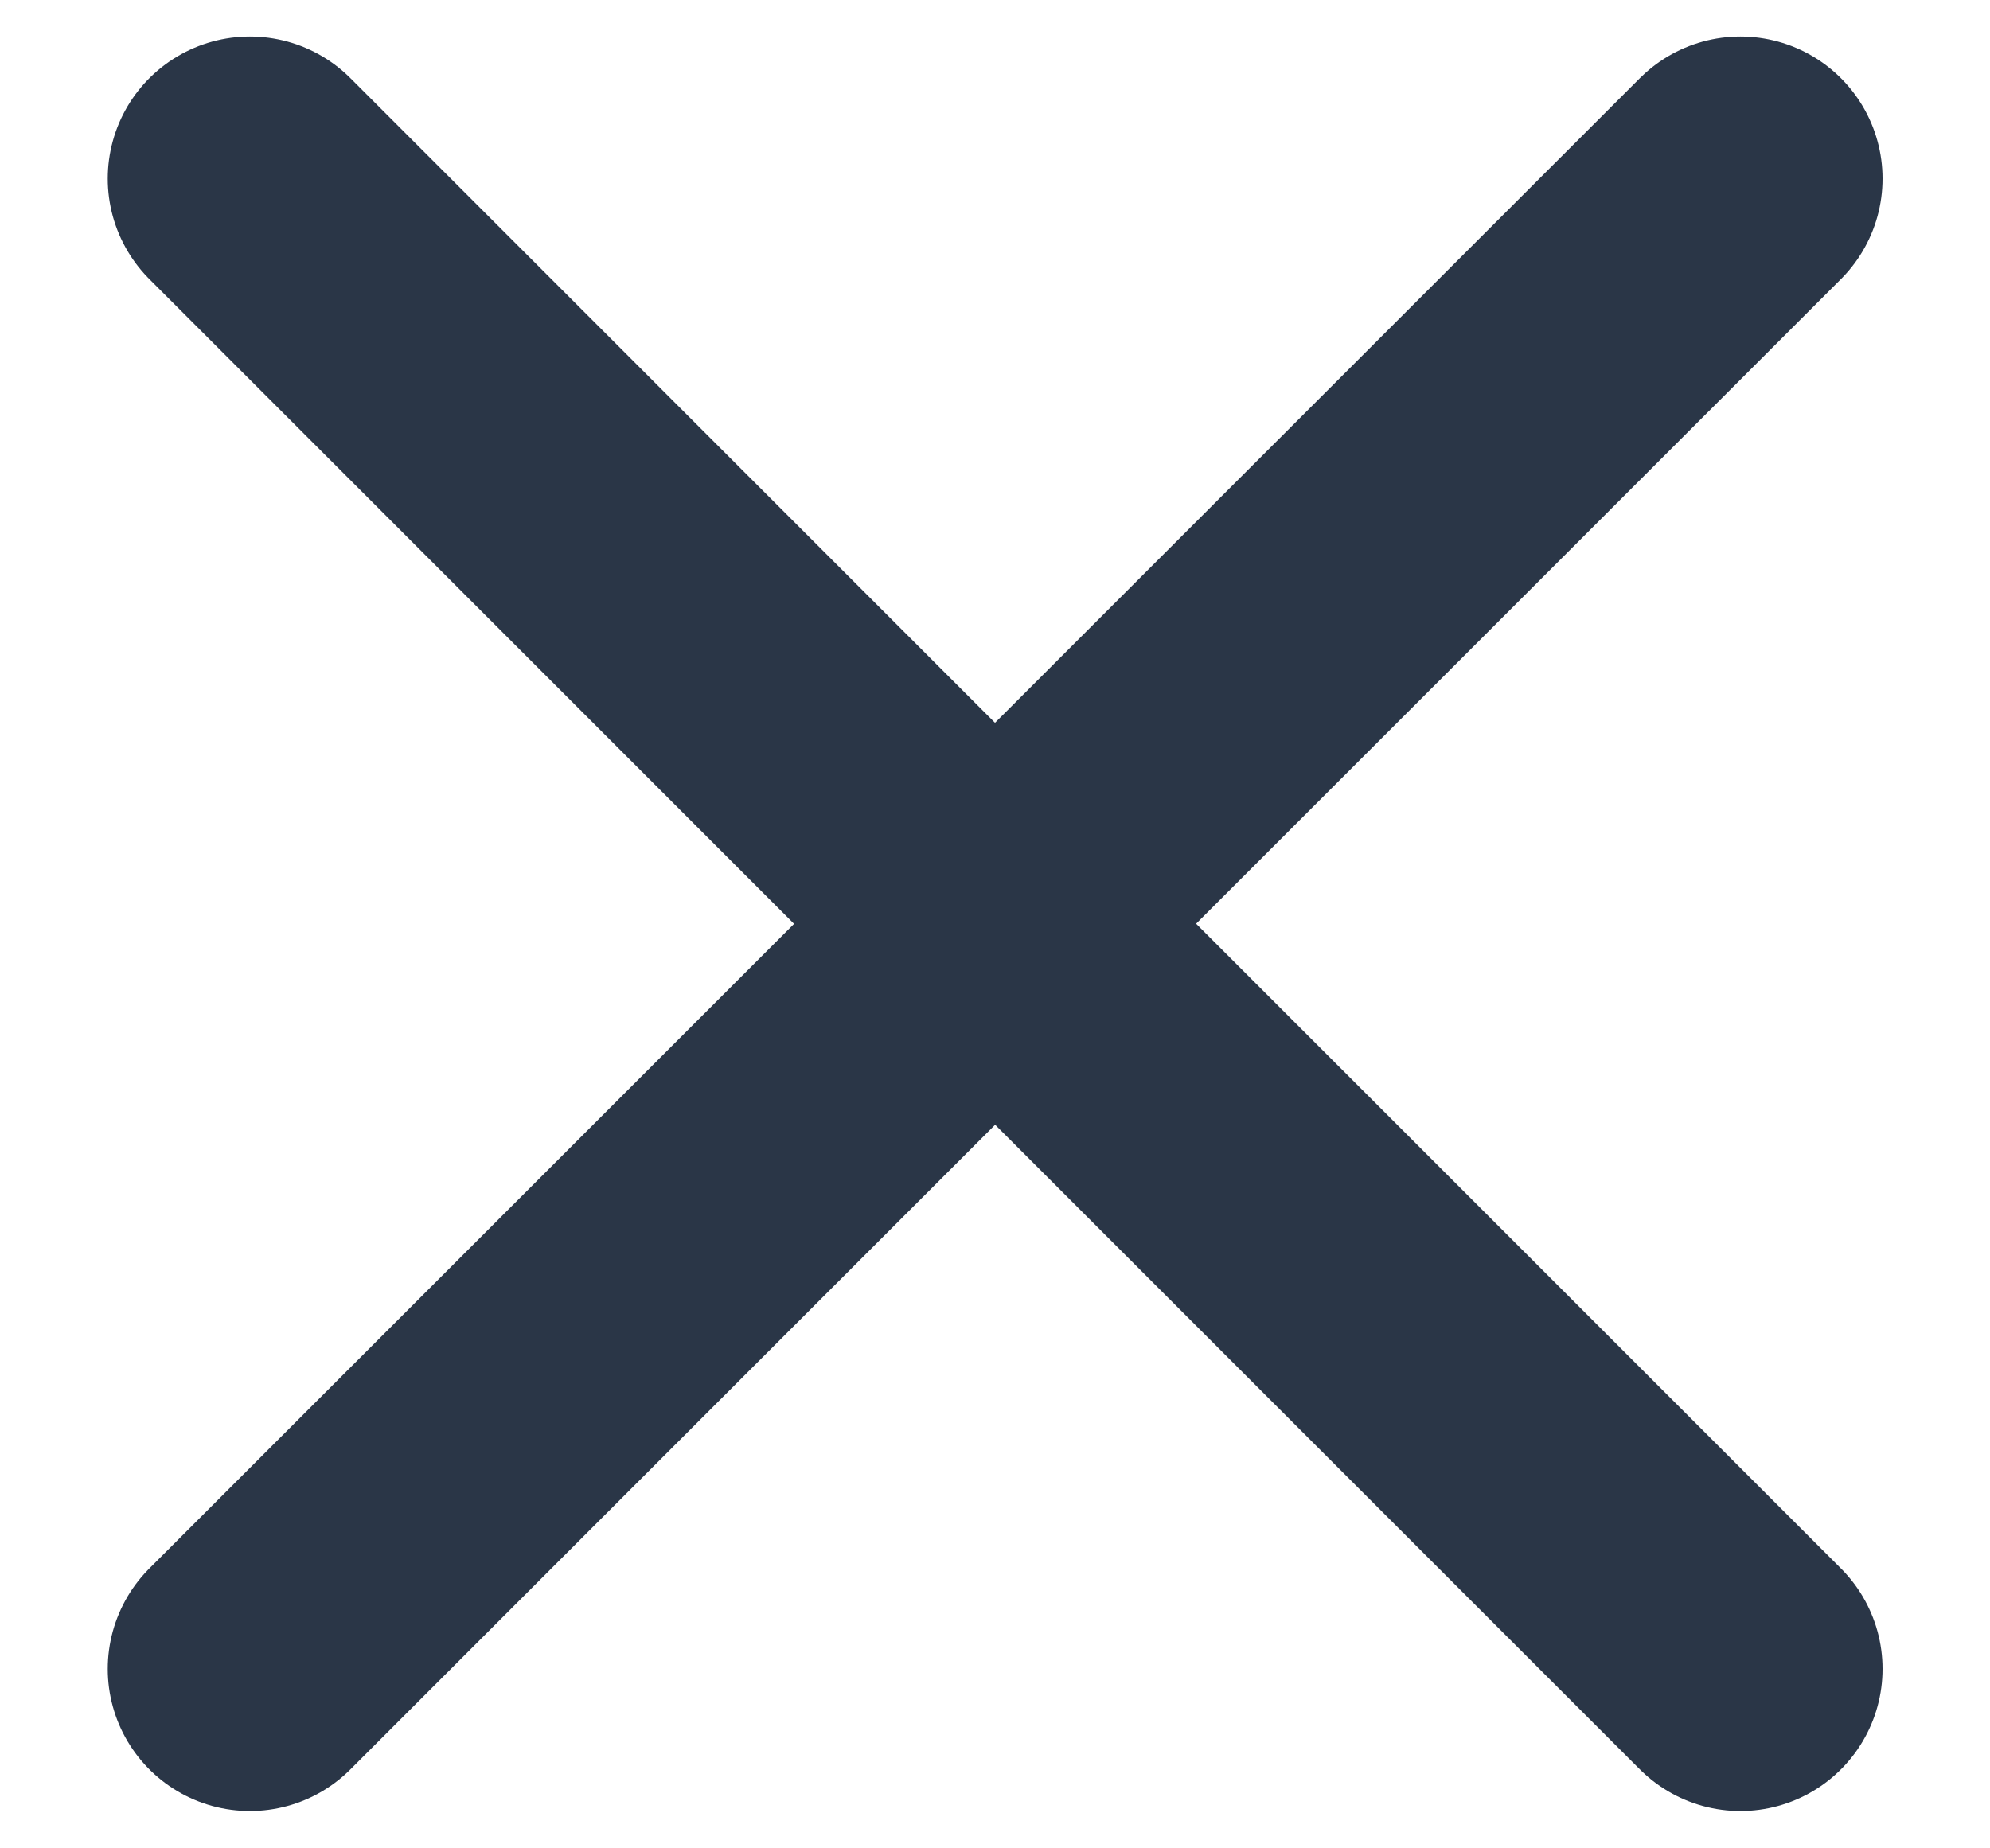
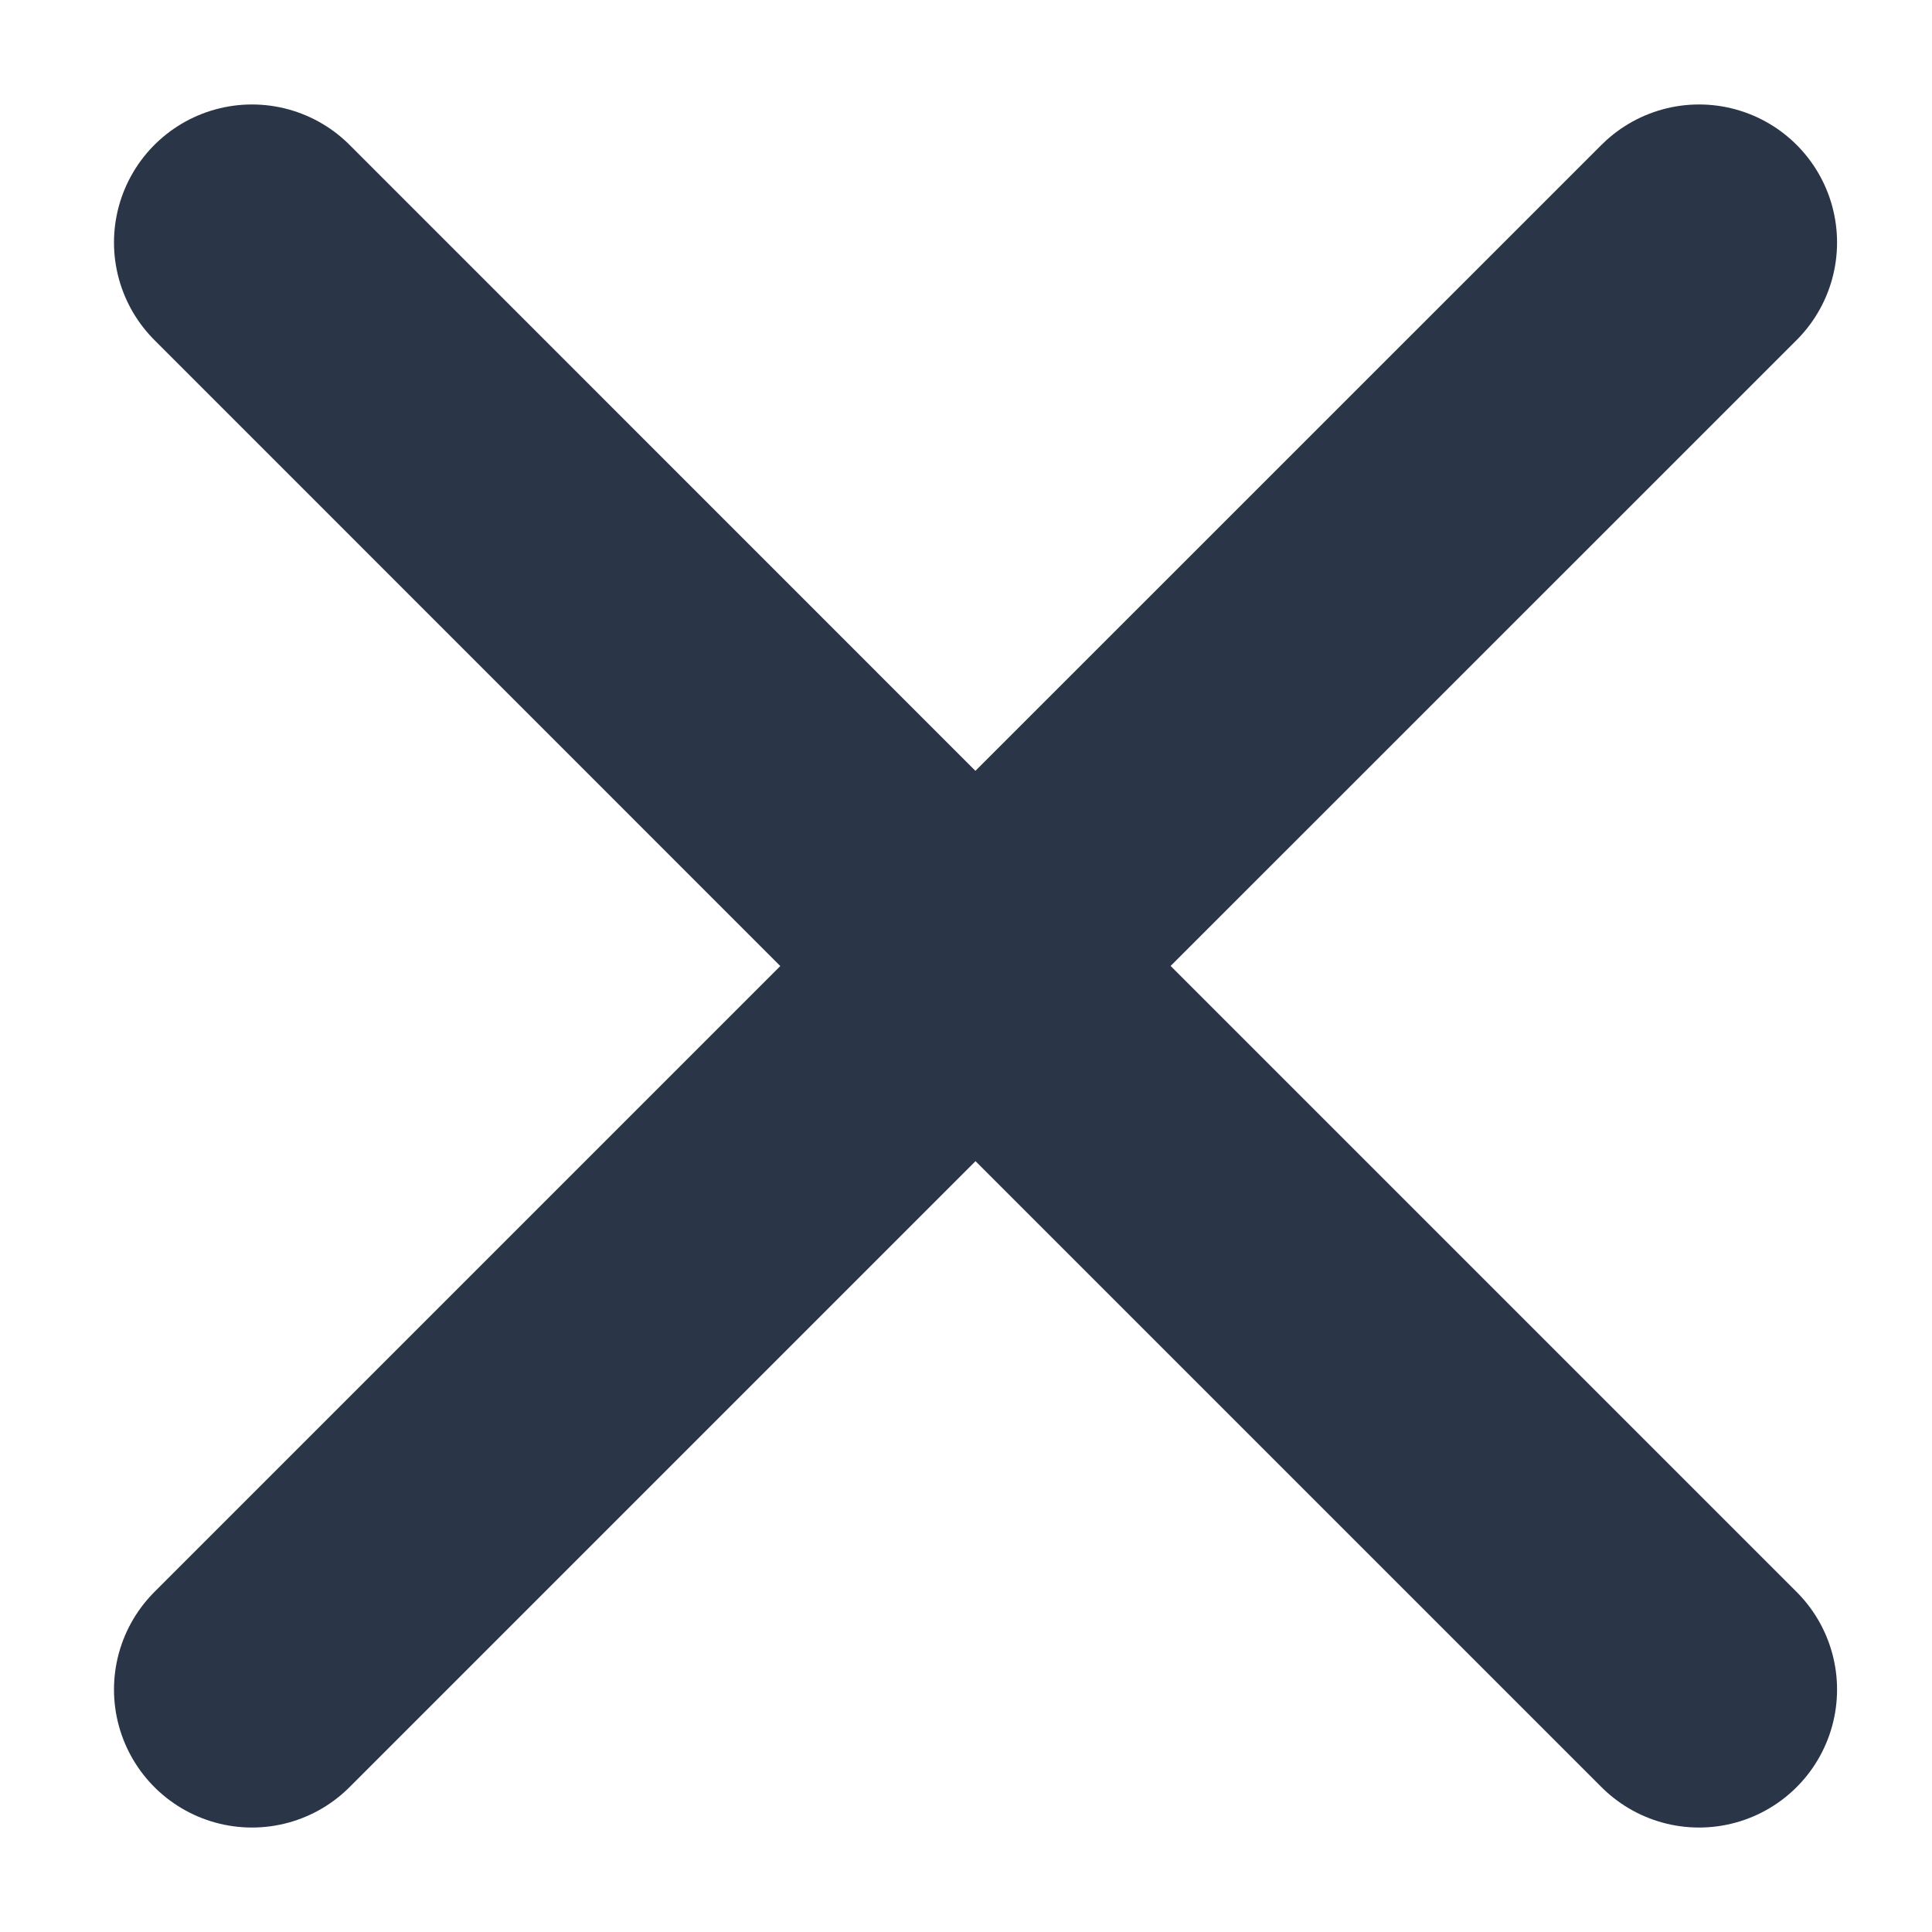
- <svg xmlns="http://www.w3.org/2000/svg" width="14" height="13" viewBox="0 0 14 13" fill="none">
-   <path d="M7.001 6.5L12.244 11.743M1.758 11.743L7.001 6.5L1.758 11.743ZM12.244 1.257L7 6.5L12.244 1.257ZM7 6.5L1.758 1.257L7 6.5Z" stroke="#2A3647" stroke-width="2" stroke-linecap="round" stroke-linejoin="round" />
+ <svg xmlns="http://www.w3.org/2000/svg" width="14" height="14" viewBox="0 0 14 14" fill="none">
+   <path d="M7.069 7L12.312 12.243M1.826 12.243L7.069 7L1.826 12.243ZM12.312 1.757L7.068 7L12.312 1.757ZM7.068 7L1.826 1.757L7.068 7Z" stroke="#2A3647" stroke-width="2" stroke-linecap="round" stroke-linejoin="round" />
</svg>
